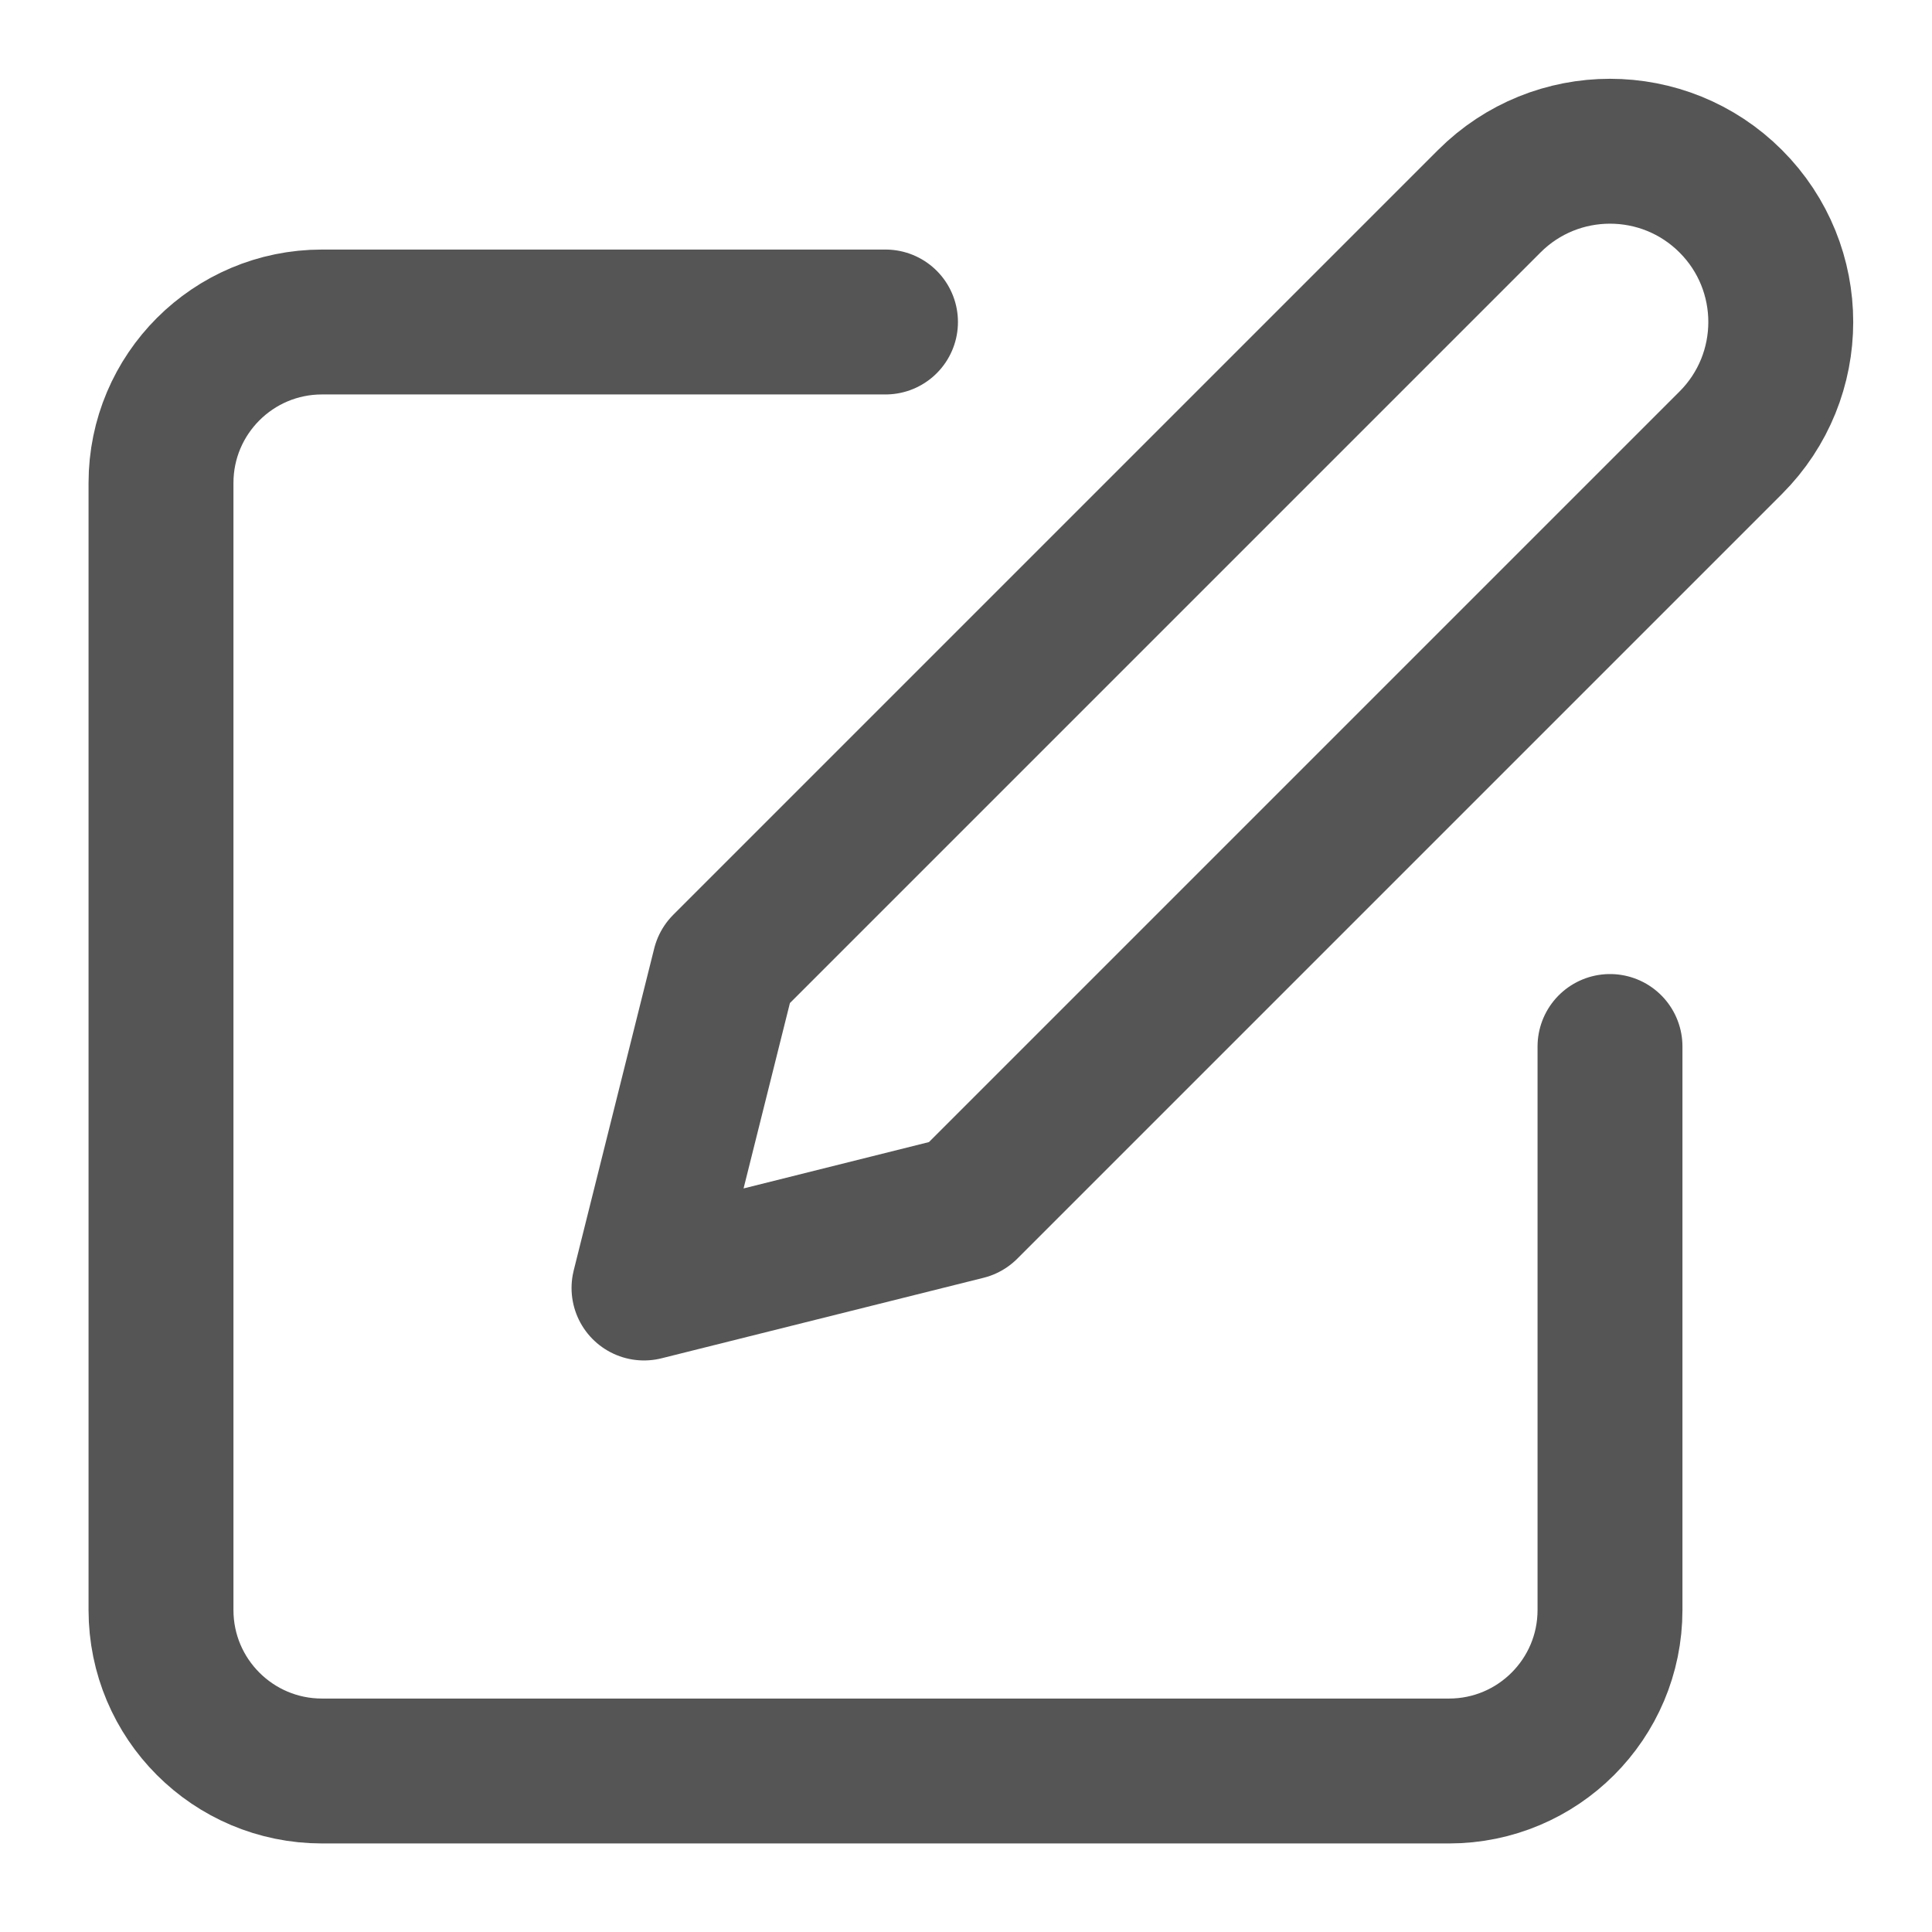
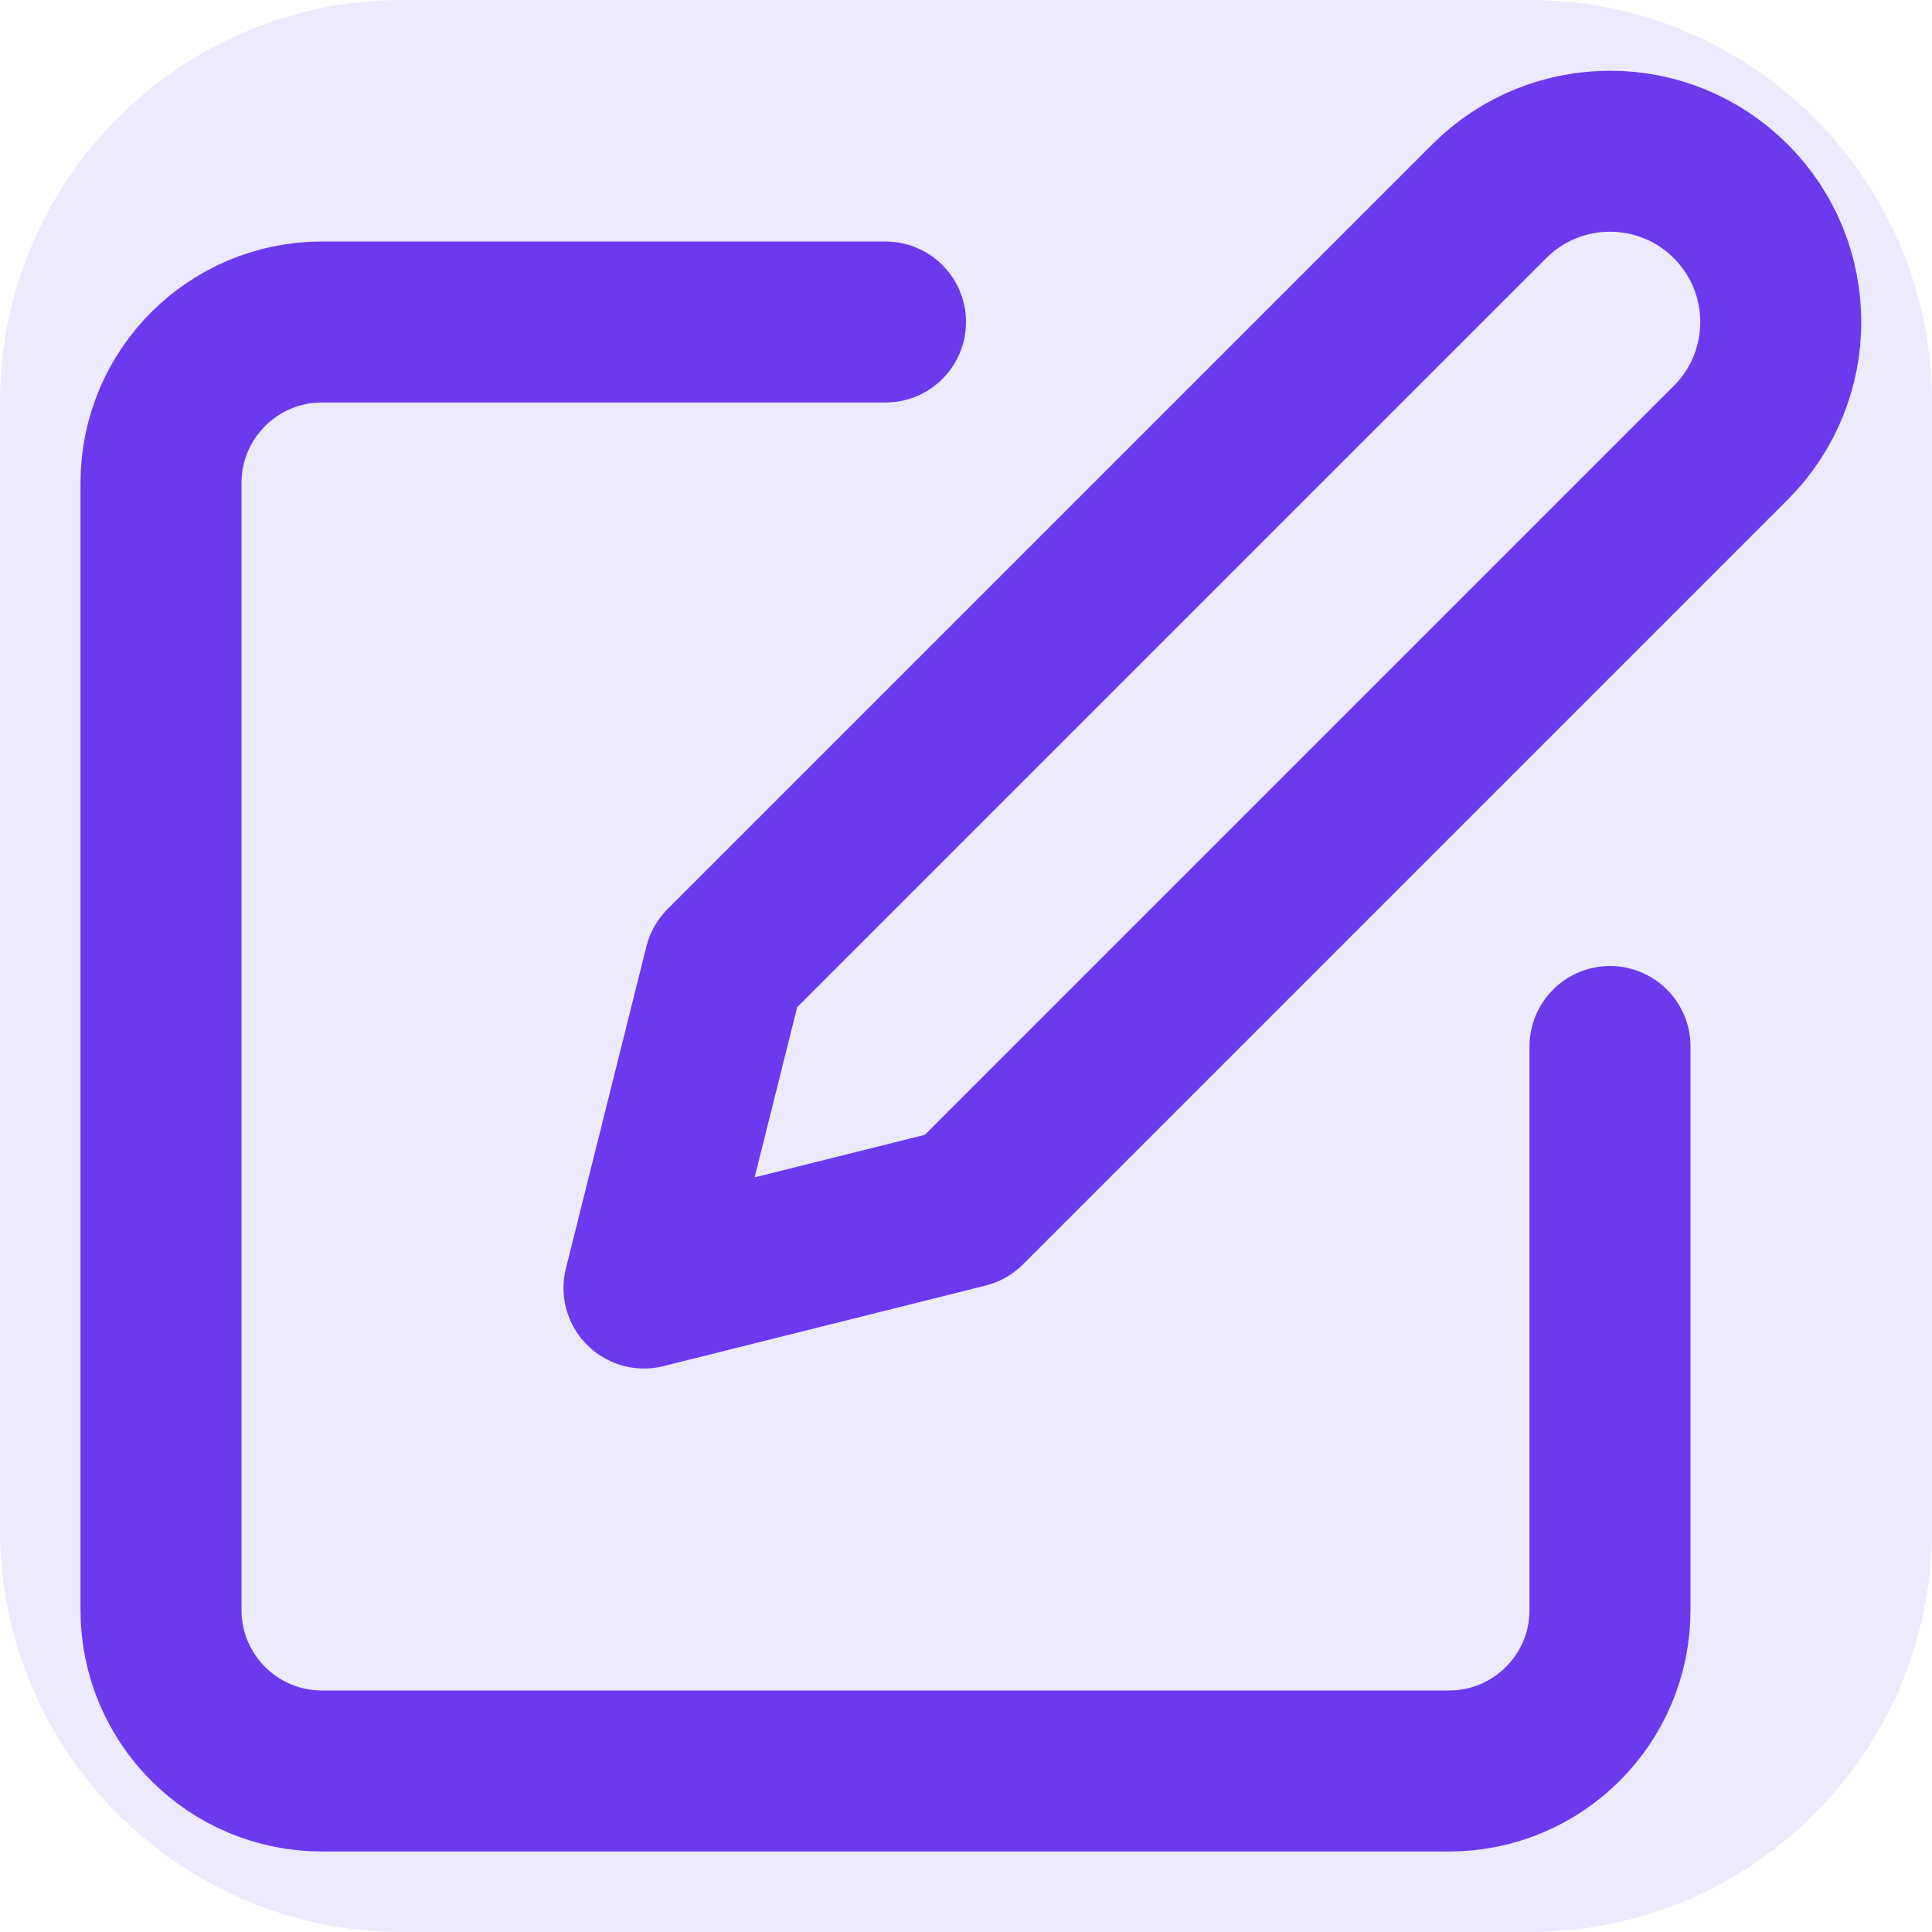
- <svg xmlns="http://www.w3.org/2000/svg" width="20" height="20" viewBox="0 0 24 24" fill="none">
-   <path d="M11 4H4a2 2 0 0 0-2 2v14a2 2 0 0 0 2 2h14a2 2 0 0 0 2-2v-7" stroke="#555" stroke-width="1.8" stroke-linecap="round" stroke-linejoin="round" fill="none" />
-   <path d="M18.5 2.5a2.12 2.12 0 0 1 3 3L12 15l-4 1 1-4z" stroke="#555" stroke-width="1.8" stroke-linecap="round" stroke-linejoin="round" fill="none" />
+ <svg xmlns="http://www.w3.org/2000/svg" width="20" height="20" viewBox="0 0 24 24">
+   <rect width="24" height="24" rx="5" fill="#ede9fe" />
+   <path d="M11 4H4a2 2 0 0 0-2 2v14a2 2 0 0 0 2 2h14a2 2 0 0 0 2-2v-7" stroke="#6c3aed" stroke-width="2" stroke-linecap="round" stroke-linejoin="round" fill="none" />
+   <path d="M18.5 2.5a2.12 2.12 0 0 1 3 3L12 15l-4 1 1-4z" stroke="#6c3aed" stroke-width="2" stroke-linecap="round" stroke-linejoin="round" fill="none" />
</svg>
